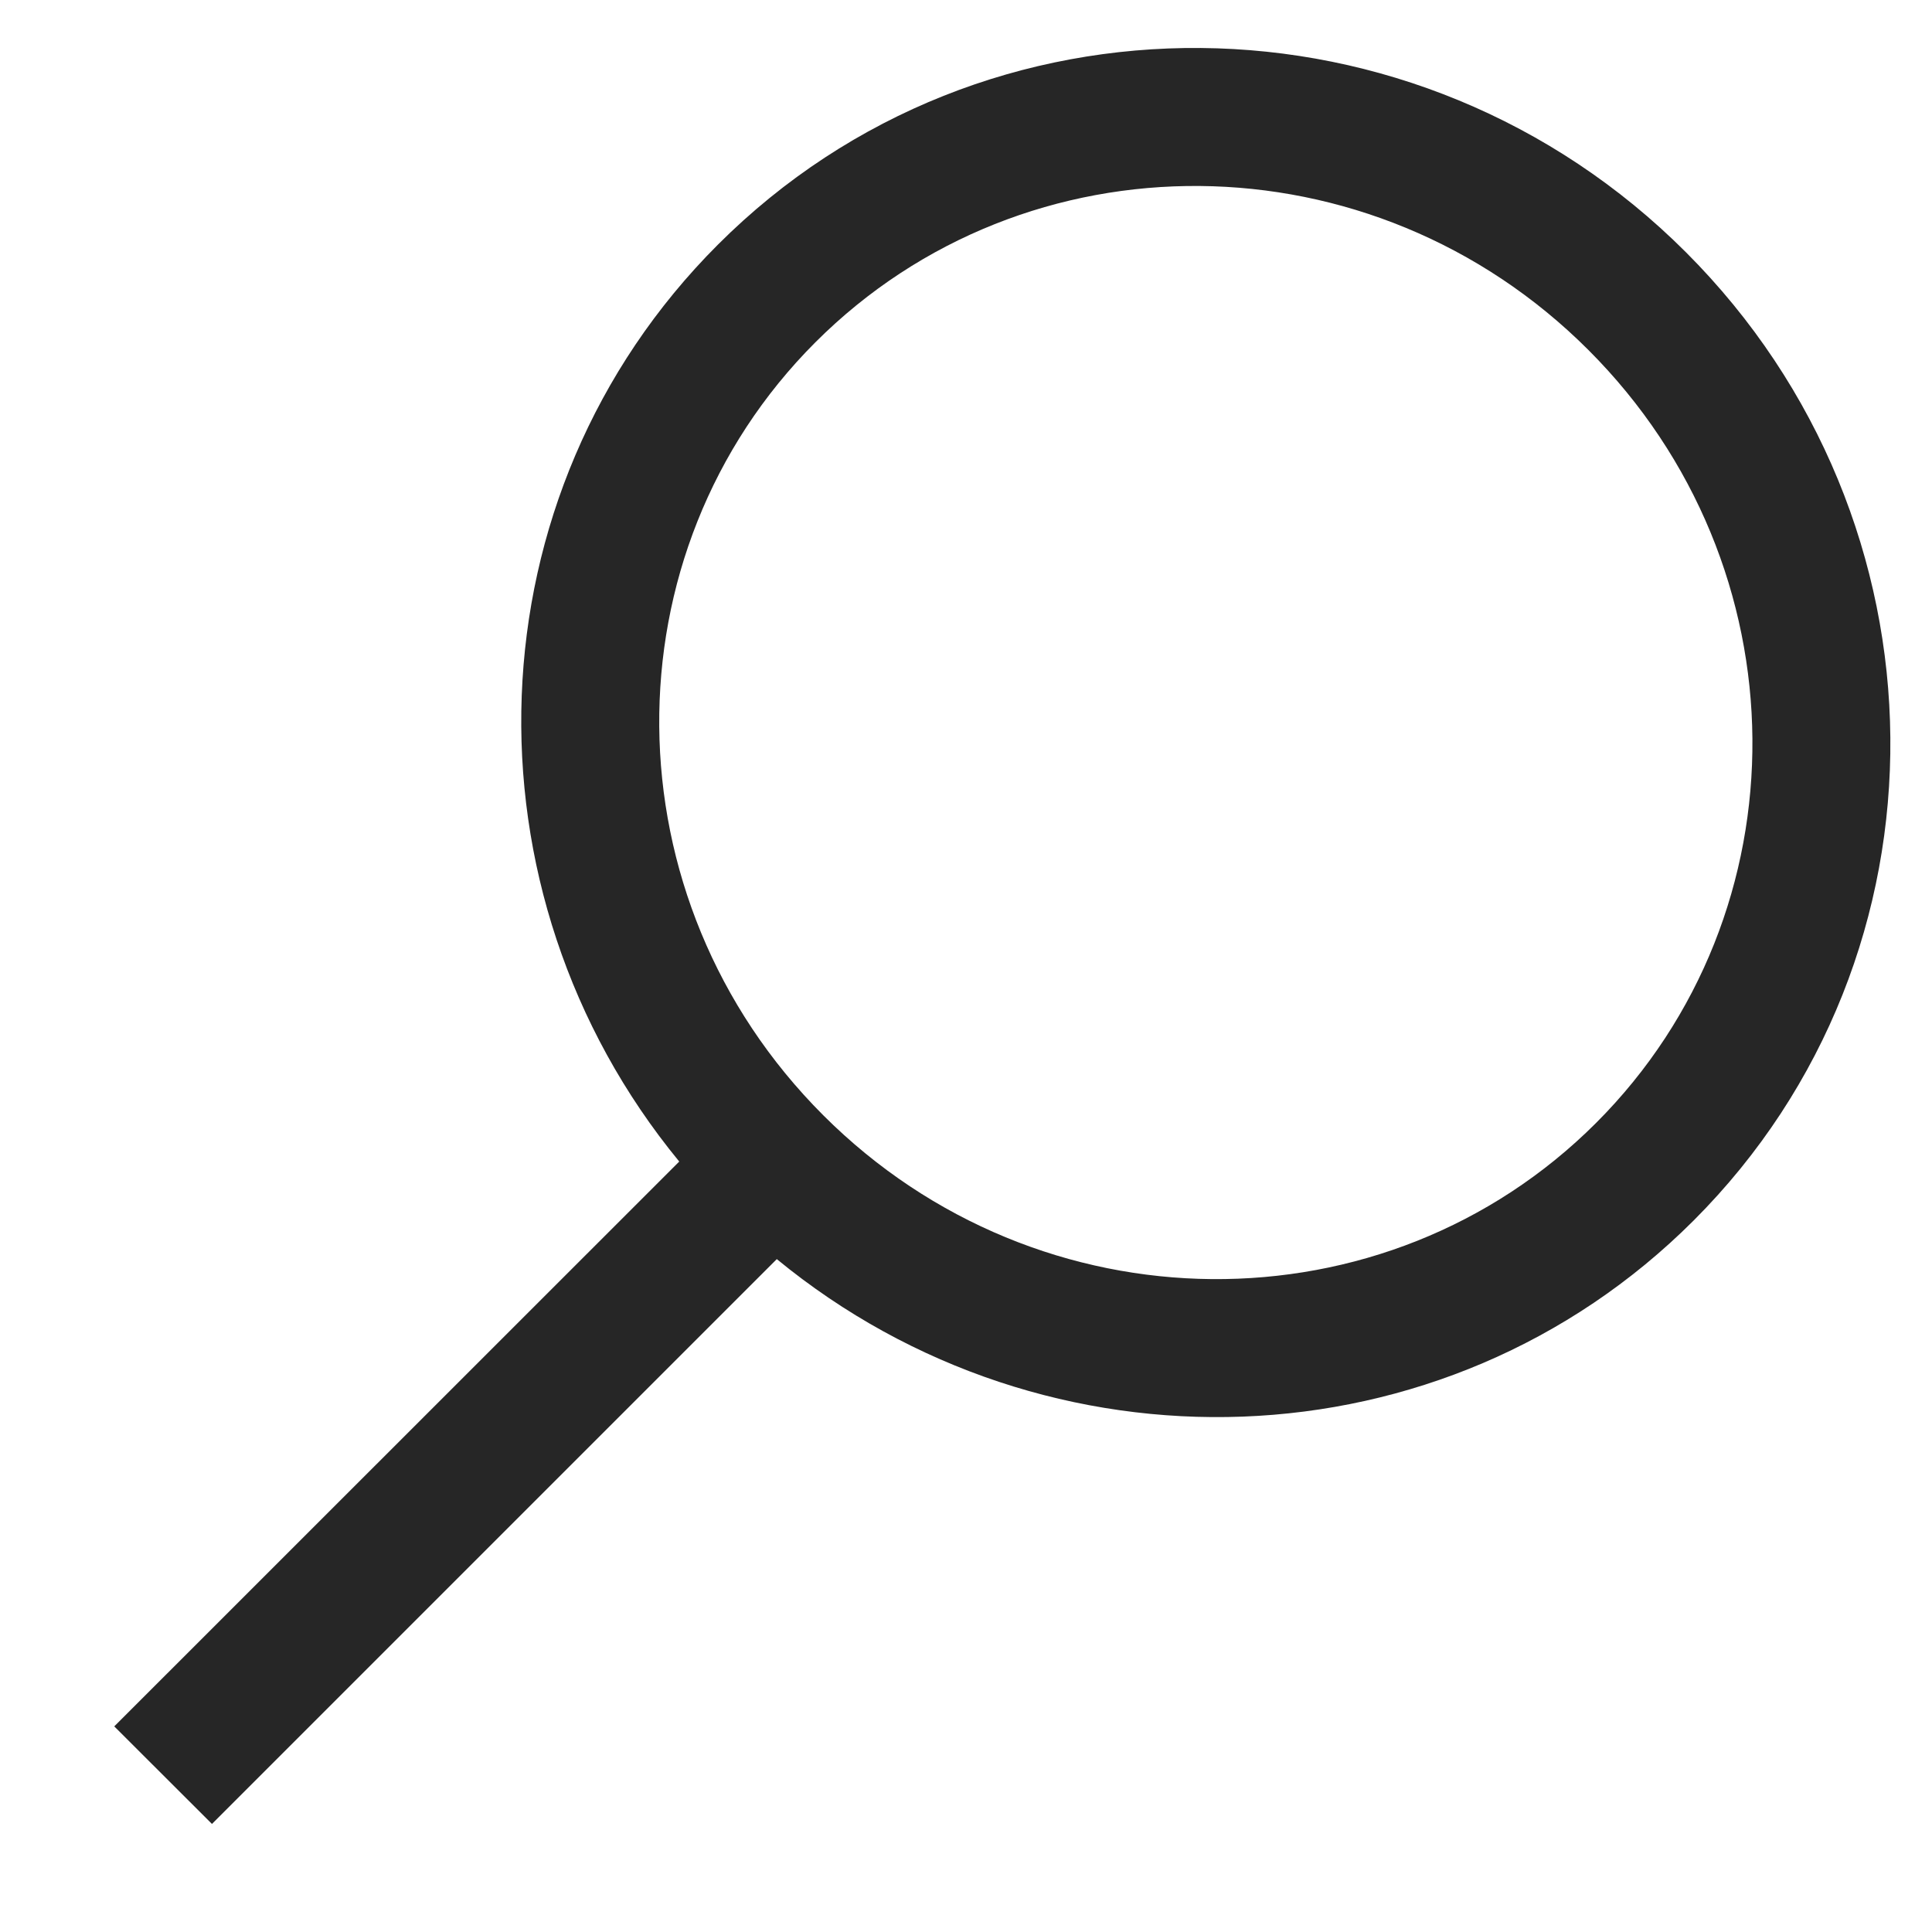
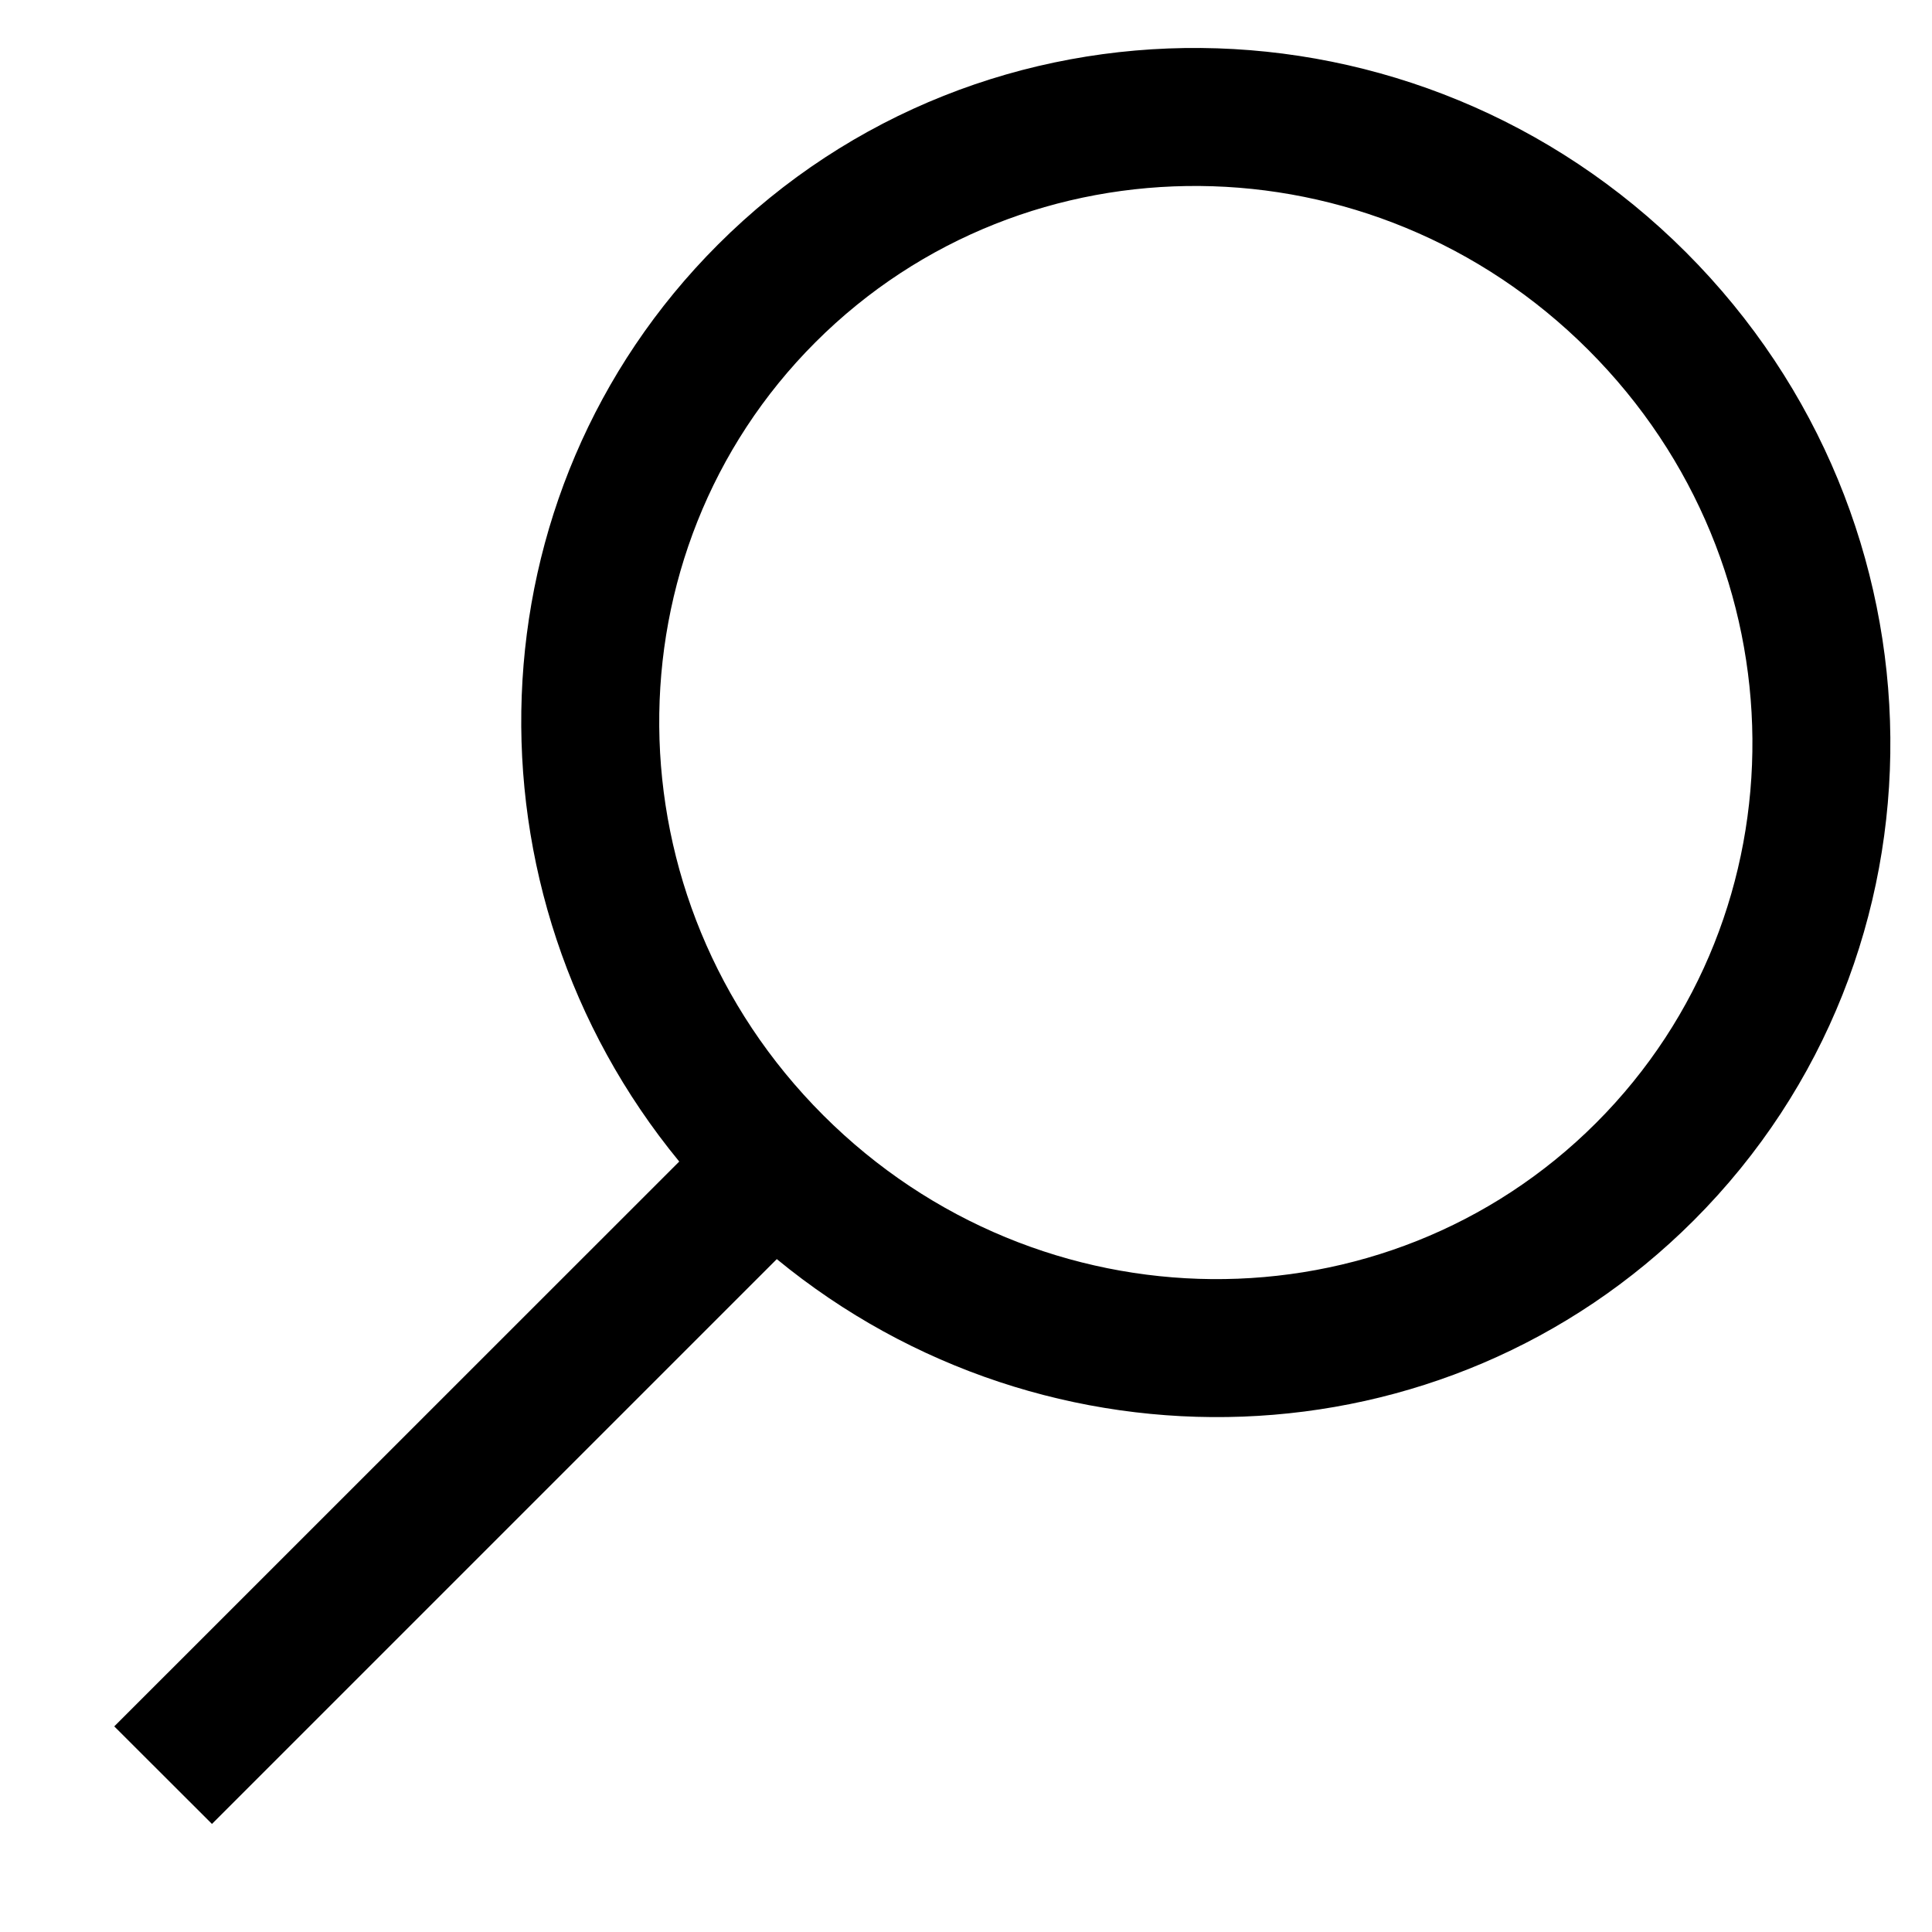
- <svg xmlns="http://www.w3.org/2000/svg" width="14" height="14" viewBox="0 0 14 14" fill="none">
-   <path fill-rule="evenodd" clip-rule="evenodd" d="M11.51 2.536C9.942 0.968 7.435 0.954 5.909 2.48C4.384 4.005 4.397 6.513 5.965 8.081C7.533 9.649 10.041 9.662 11.566 8.137C13.092 6.611 13.079 4.104 11.51 2.536ZM5.202 1.773C7.13 -0.155 10.271 -0.118 12.217 1.828C14.164 3.775 14.201 6.916 12.273 8.844C10.464 10.653 7.585 10.732 5.629 9.124L1.536 13.217L0.828 12.51L4.922 8.417C3.314 6.461 3.393 3.582 5.202 1.773Z" fill="#262626" />
+ <svg xmlns="http://www.w3.org/2000/svg" viewBox="0 0 14 14" fill="none">
+   <path fill-rule="evenodd" clip-rule="evenodd" d="M11.51 2.536C9.942 0.968 7.435 0.954 5.909 2.48C4.384 4.005 4.397 6.513 5.965 8.081C7.533 9.649 10.041 9.662 11.566 8.137C13.092 6.611 13.079 4.104 11.51 2.536ZM5.202 1.773C7.13 -0.155 10.271 -0.118 12.217 1.828C14.164 3.775 14.201 6.916 12.273 8.844C10.464 10.653 7.585 10.732 5.629 9.124L1.536 13.217L0.828 12.51L4.922 8.417C3.314 6.461 3.393 3.582 5.202 1.773Z" fill="#000" />
</svg>
